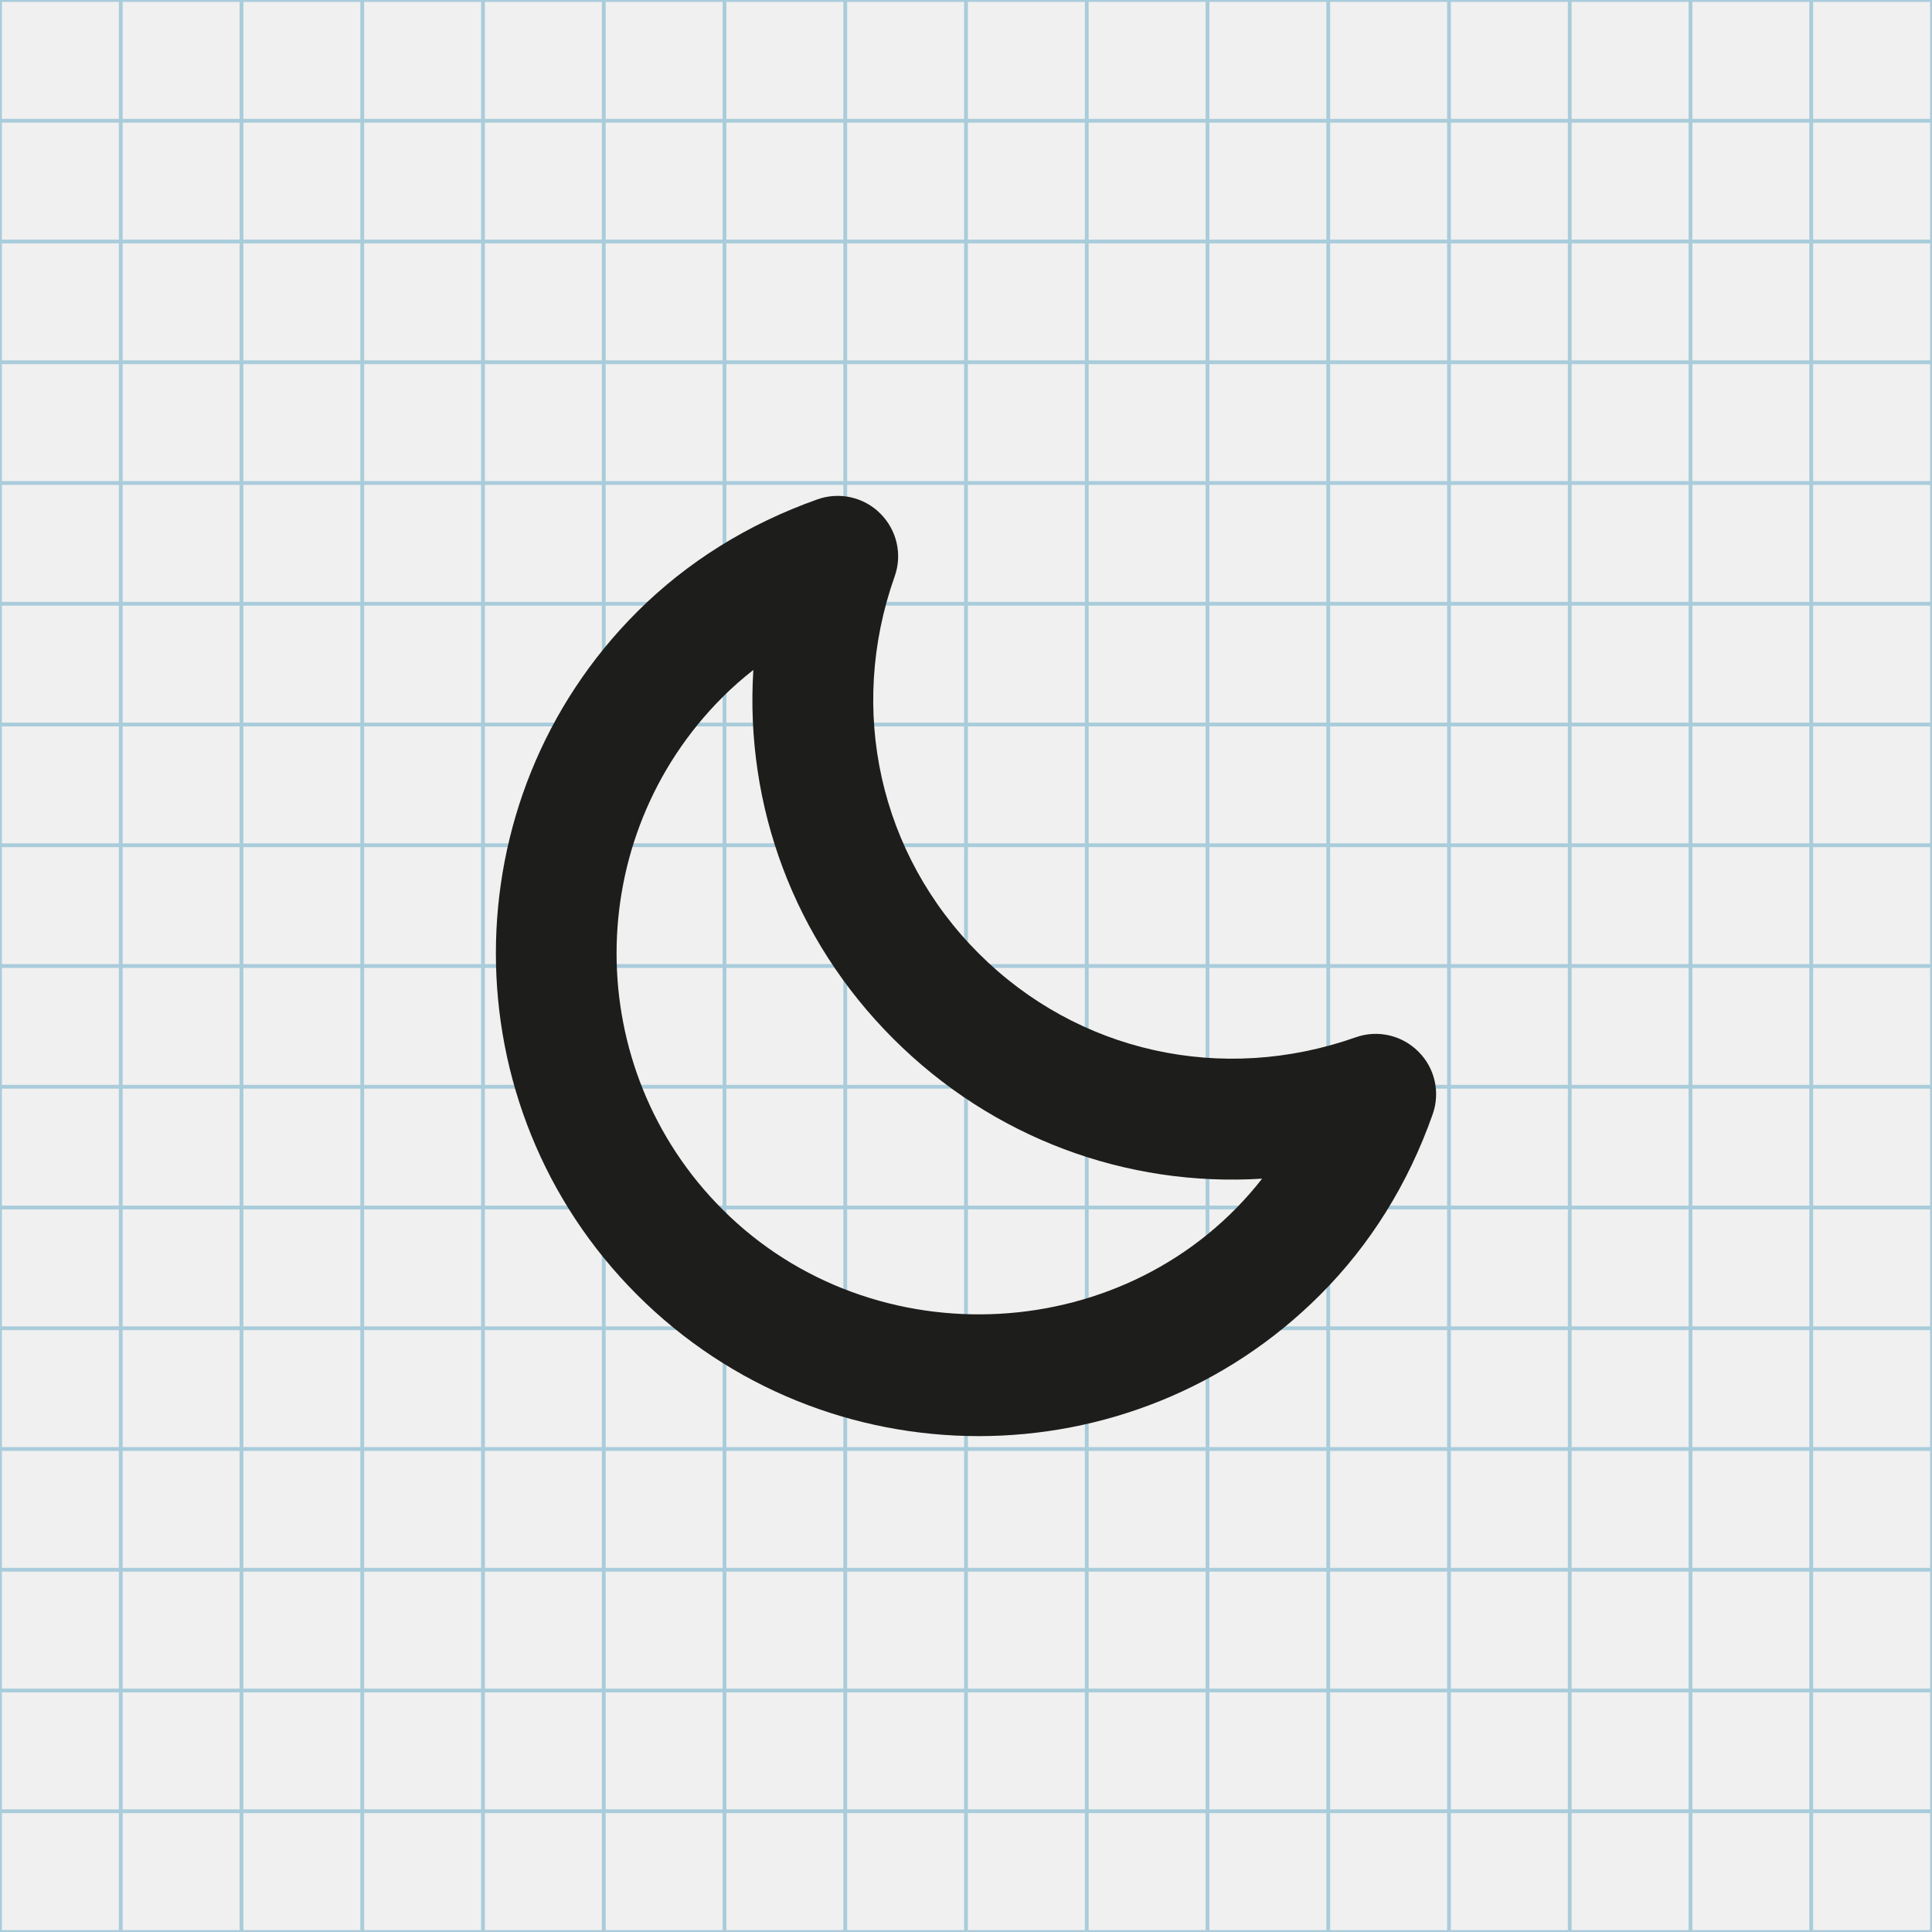
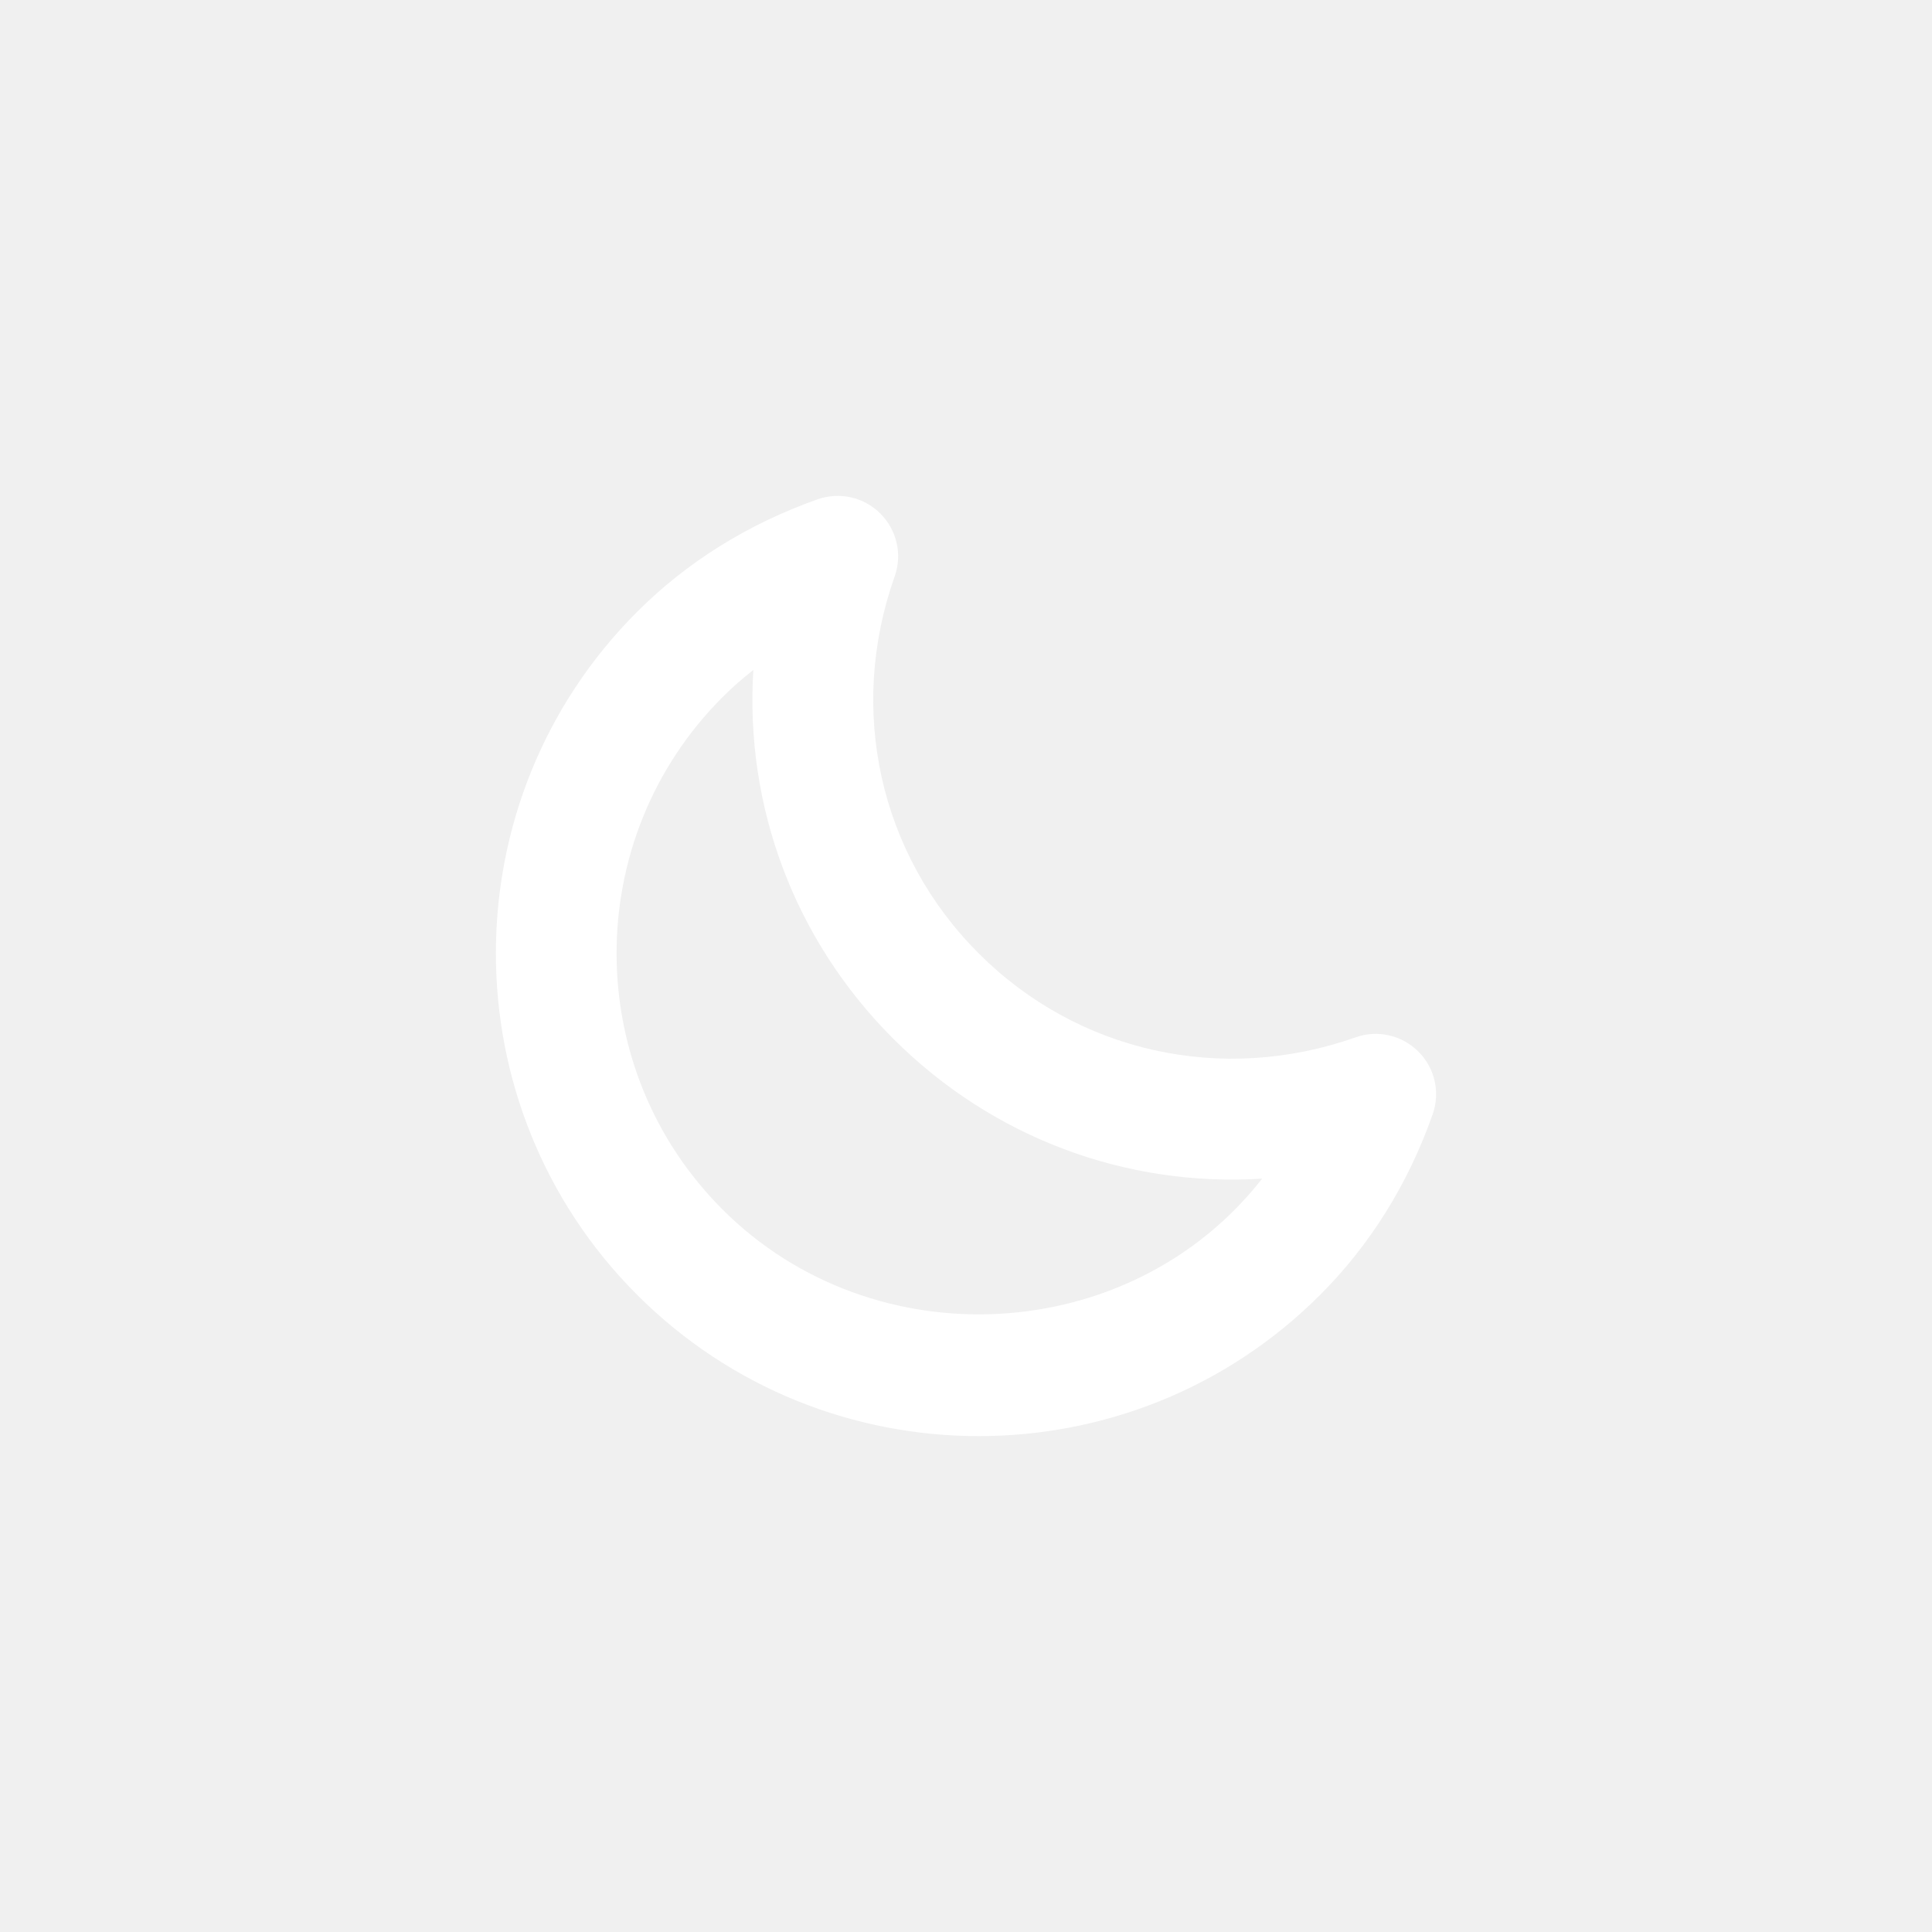
<svg xmlns="http://www.w3.org/2000/svg" version="1.1" id="Layer_1" x="0px" y="0px" width="512px" height="512px" viewBox="0 0 512 512" enable-background="new 0 0 512 512" xml:space="preserve">
-   <g id="Grid_1_">
-     <g id="Layer_1_1_">
-       <g id="Grid">
-         <g>
-           <rect fill="none" stroke="#A9CCDB" stroke-miterlimit="10" width="512" height="512" />
-           <line fill="none" stroke="#A9CCDB" stroke-miterlimit="10" x1="0" y1="480" x2="512" y2="480" />
-           <line fill="none" stroke="#A9CCDB" stroke-miterlimit="10" x1="0" y1="448" x2="512" y2="448" />
-           <line fill="none" stroke="#A9CCDB" stroke-miterlimit="10" x1="0" y1="416" x2="512" y2="416" />
-           <line fill="none" stroke="#A9CCDB" stroke-miterlimit="10" x1="0" y1="384" x2="512" y2="384" />
-           <line fill="none" stroke="#A9CCDB" stroke-miterlimit="10" x1="0" y1="352" x2="512" y2="352" />
-           <line fill="none" stroke="#A9CCDB" stroke-miterlimit="10" x1="0" y1="320" x2="512" y2="320" />
-           <line fill="none" stroke="#A9CCDB" stroke-miterlimit="10" x1="0" y1="288" x2="512" y2="288" />
-           <line fill="none" stroke="#A9CCDB" stroke-miterlimit="10" x1="0" y1="256" x2="512" y2="256" />
-           <line fill="none" stroke="#A9CCDB" stroke-miterlimit="10" x1="0" y1="224" x2="512" y2="224" />
-           <line fill="none" stroke="#A9CCDB" stroke-miterlimit="10" x1="0" y1="192" x2="512" y2="192" />
-           <line fill="none" stroke="#A9CCDB" stroke-miterlimit="10" x1="0" y1="160" x2="512" y2="160" />
-           <line fill="none" stroke="#A9CCDB" stroke-miterlimit="10" x1="0" y1="128" x2="512" y2="128" />
-           <line fill="none" stroke="#A9CCDB" stroke-miterlimit="10" x1="0" y1="96" x2="512" y2="96" />
-           <line fill="none" stroke="#A9CCDB" stroke-miterlimit="10" x1="0" y1="64" x2="512" y2="64" />
-           <line fill="none" stroke="#A9CCDB" stroke-miterlimit="10" x1="0" y1="32" x2="512" y2="32" />
-           <line fill="none" stroke="#A9CCDB" stroke-miterlimit="10" x1="480" y1="0" x2="480" y2="512" />
-           <line fill="none" stroke="#A9CCDB" stroke-miterlimit="10" x1="448" y1="0" x2="448" y2="512" />
-           <line fill="none" stroke="#A9CCDB" stroke-miterlimit="10" x1="416" y1="0" x2="416" y2="512" />
-           <line fill="none" stroke="#A9CCDB" stroke-miterlimit="10" x1="384" y1="0" x2="384" y2="512" />
-           <line fill="none" stroke="#A9CCDB" stroke-miterlimit="10" x1="352" y1="0" x2="352" y2="512" />
-           <line fill="none" stroke="#A9CCDB" stroke-miterlimit="10" x1="320" y1="0" x2="320" y2="512" />
-           <line fill="none" stroke="#A9CCDB" stroke-miterlimit="10" x1="288" y1="0" x2="288" y2="512" />
-           <line fill="none" stroke="#A9CCDB" stroke-miterlimit="10" x1="256" y1="0" x2="256" y2="512" />
-           <line fill="none" stroke="#A9CCDB" stroke-miterlimit="10" x1="224" y1="0" x2="224" y2="512" />
-           <line fill="none" stroke="#A9CCDB" stroke-miterlimit="10" x1="192" y1="0" x2="192" y2="512" />
-           <line fill="none" stroke="#A9CCDB" stroke-miterlimit="10" x1="160" y1="0" x2="160" y2="512" />
-           <line fill="none" stroke="#A9CCDB" stroke-miterlimit="10" x1="128" y1="0" x2="128" y2="512" />
-           <line fill="none" stroke="#A9CCDB" stroke-miterlimit="10" x1="96" y1="0" x2="96" y2="512" />
-           <line fill="none" stroke="#A9CCDB" stroke-miterlimit="10" x1="64" y1="0" x2="64" y2="512" />
-           <line fill="none" stroke="#A9CCDB" stroke-miterlimit="10" x1="32" y1="0" x2="32" y2="512" />
-         </g>
-       </g>
-     </g>
-   </g>
-   <path fill="#1D1D1B" d="M349.852,343.15c-49.876,49.916-131.083,49.916-181,0c-49.916-49.917-49.916-131.125,0-181.021  c13.209-13.187,29.312-23.25,47.832-29.812c5.834-2.042,12.293-0.562,16.625,3.792c4.376,4.375,5.855,10.833,3.793,16.625  c-12.542,35.375-4,73.666,22.249,99.917c26.209,26.228,64.501,34.75,99.917,22.25c5.792-2.062,12.271-0.583,16.625,3.792  c4.376,4.333,5.834,10.812,3.771,16.625C373.143,313.838,363.06,329.941,349.852,343.15z M191.477,184.754  c-37.438,37.438-37.438,98.354,0,135.771c40,40.021,108.125,36.417,143-8.167c-35.959,2.25-71.375-10.729-97.75-37.084  c-26.375-26.354-39.333-61.771-37.084-97.729C196.769,179.796,194.039,182.192,191.477,184.754z" />
+   <path fill="#FFFFFF" d="M349.852,343.15c-49.875,49.916-131.083,49.916-181,0c-49.916-49.918-49.916-131.125,0-181.021  c13.209-13.187,29.312-23.25,47.832-29.812c5.834-2.042,12.293-0.562,16.625,3.792c4.376,4.375,5.855,10.833,3.793,16.625  c-12.542,35.375-4,73.666,22.25,99.917c26.209,26.228,64.5,34.75,99.916,22.25c5.792-2.062,12.271-0.582,16.625,3.793  c4.376,4.332,5.834,10.812,3.771,16.625C373.143,313.838,363.06,329.941,349.852,343.15z M191.477,184.754  c-37.438,37.438-37.438,98.354,0,135.771c40,40.021,108.125,36.416,143-8.168c-35.959,2.25-71.375-10.729-97.75-37.084  c-26.375-26.354-39.333-61.771-37.084-97.729C196.769,179.796,194.039,182.192,191.477,184.754z" />
</svg>
